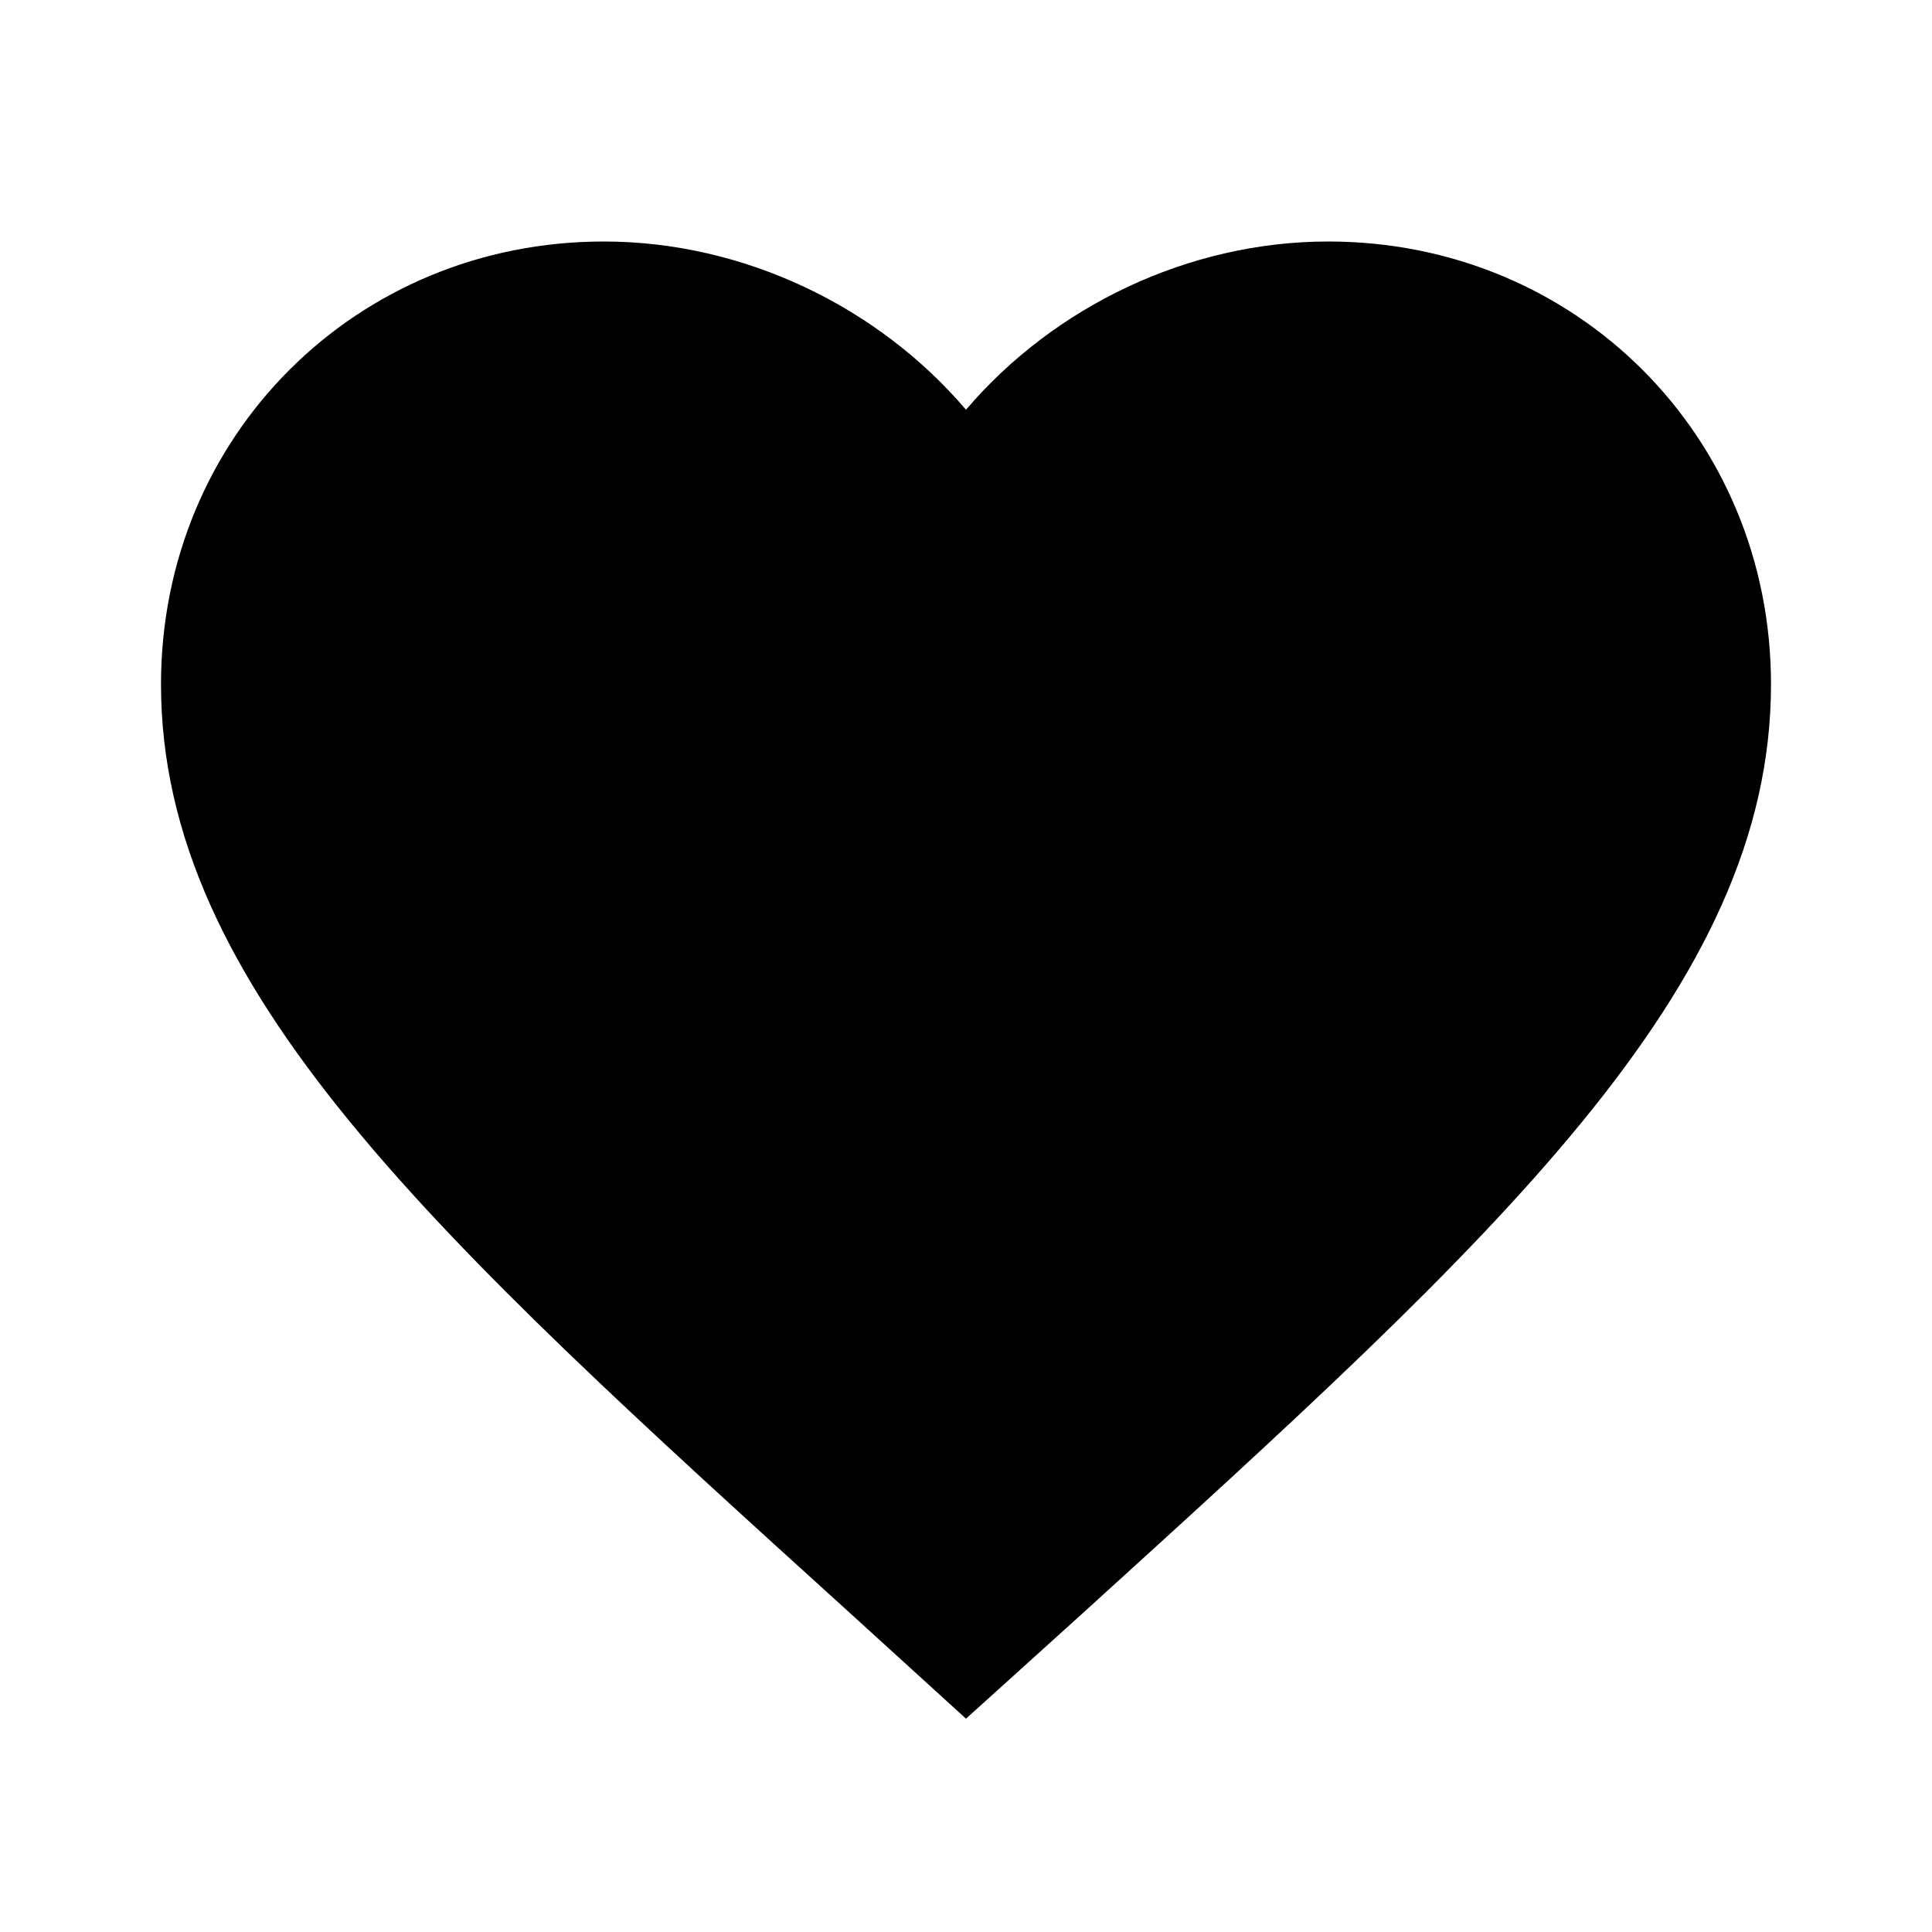
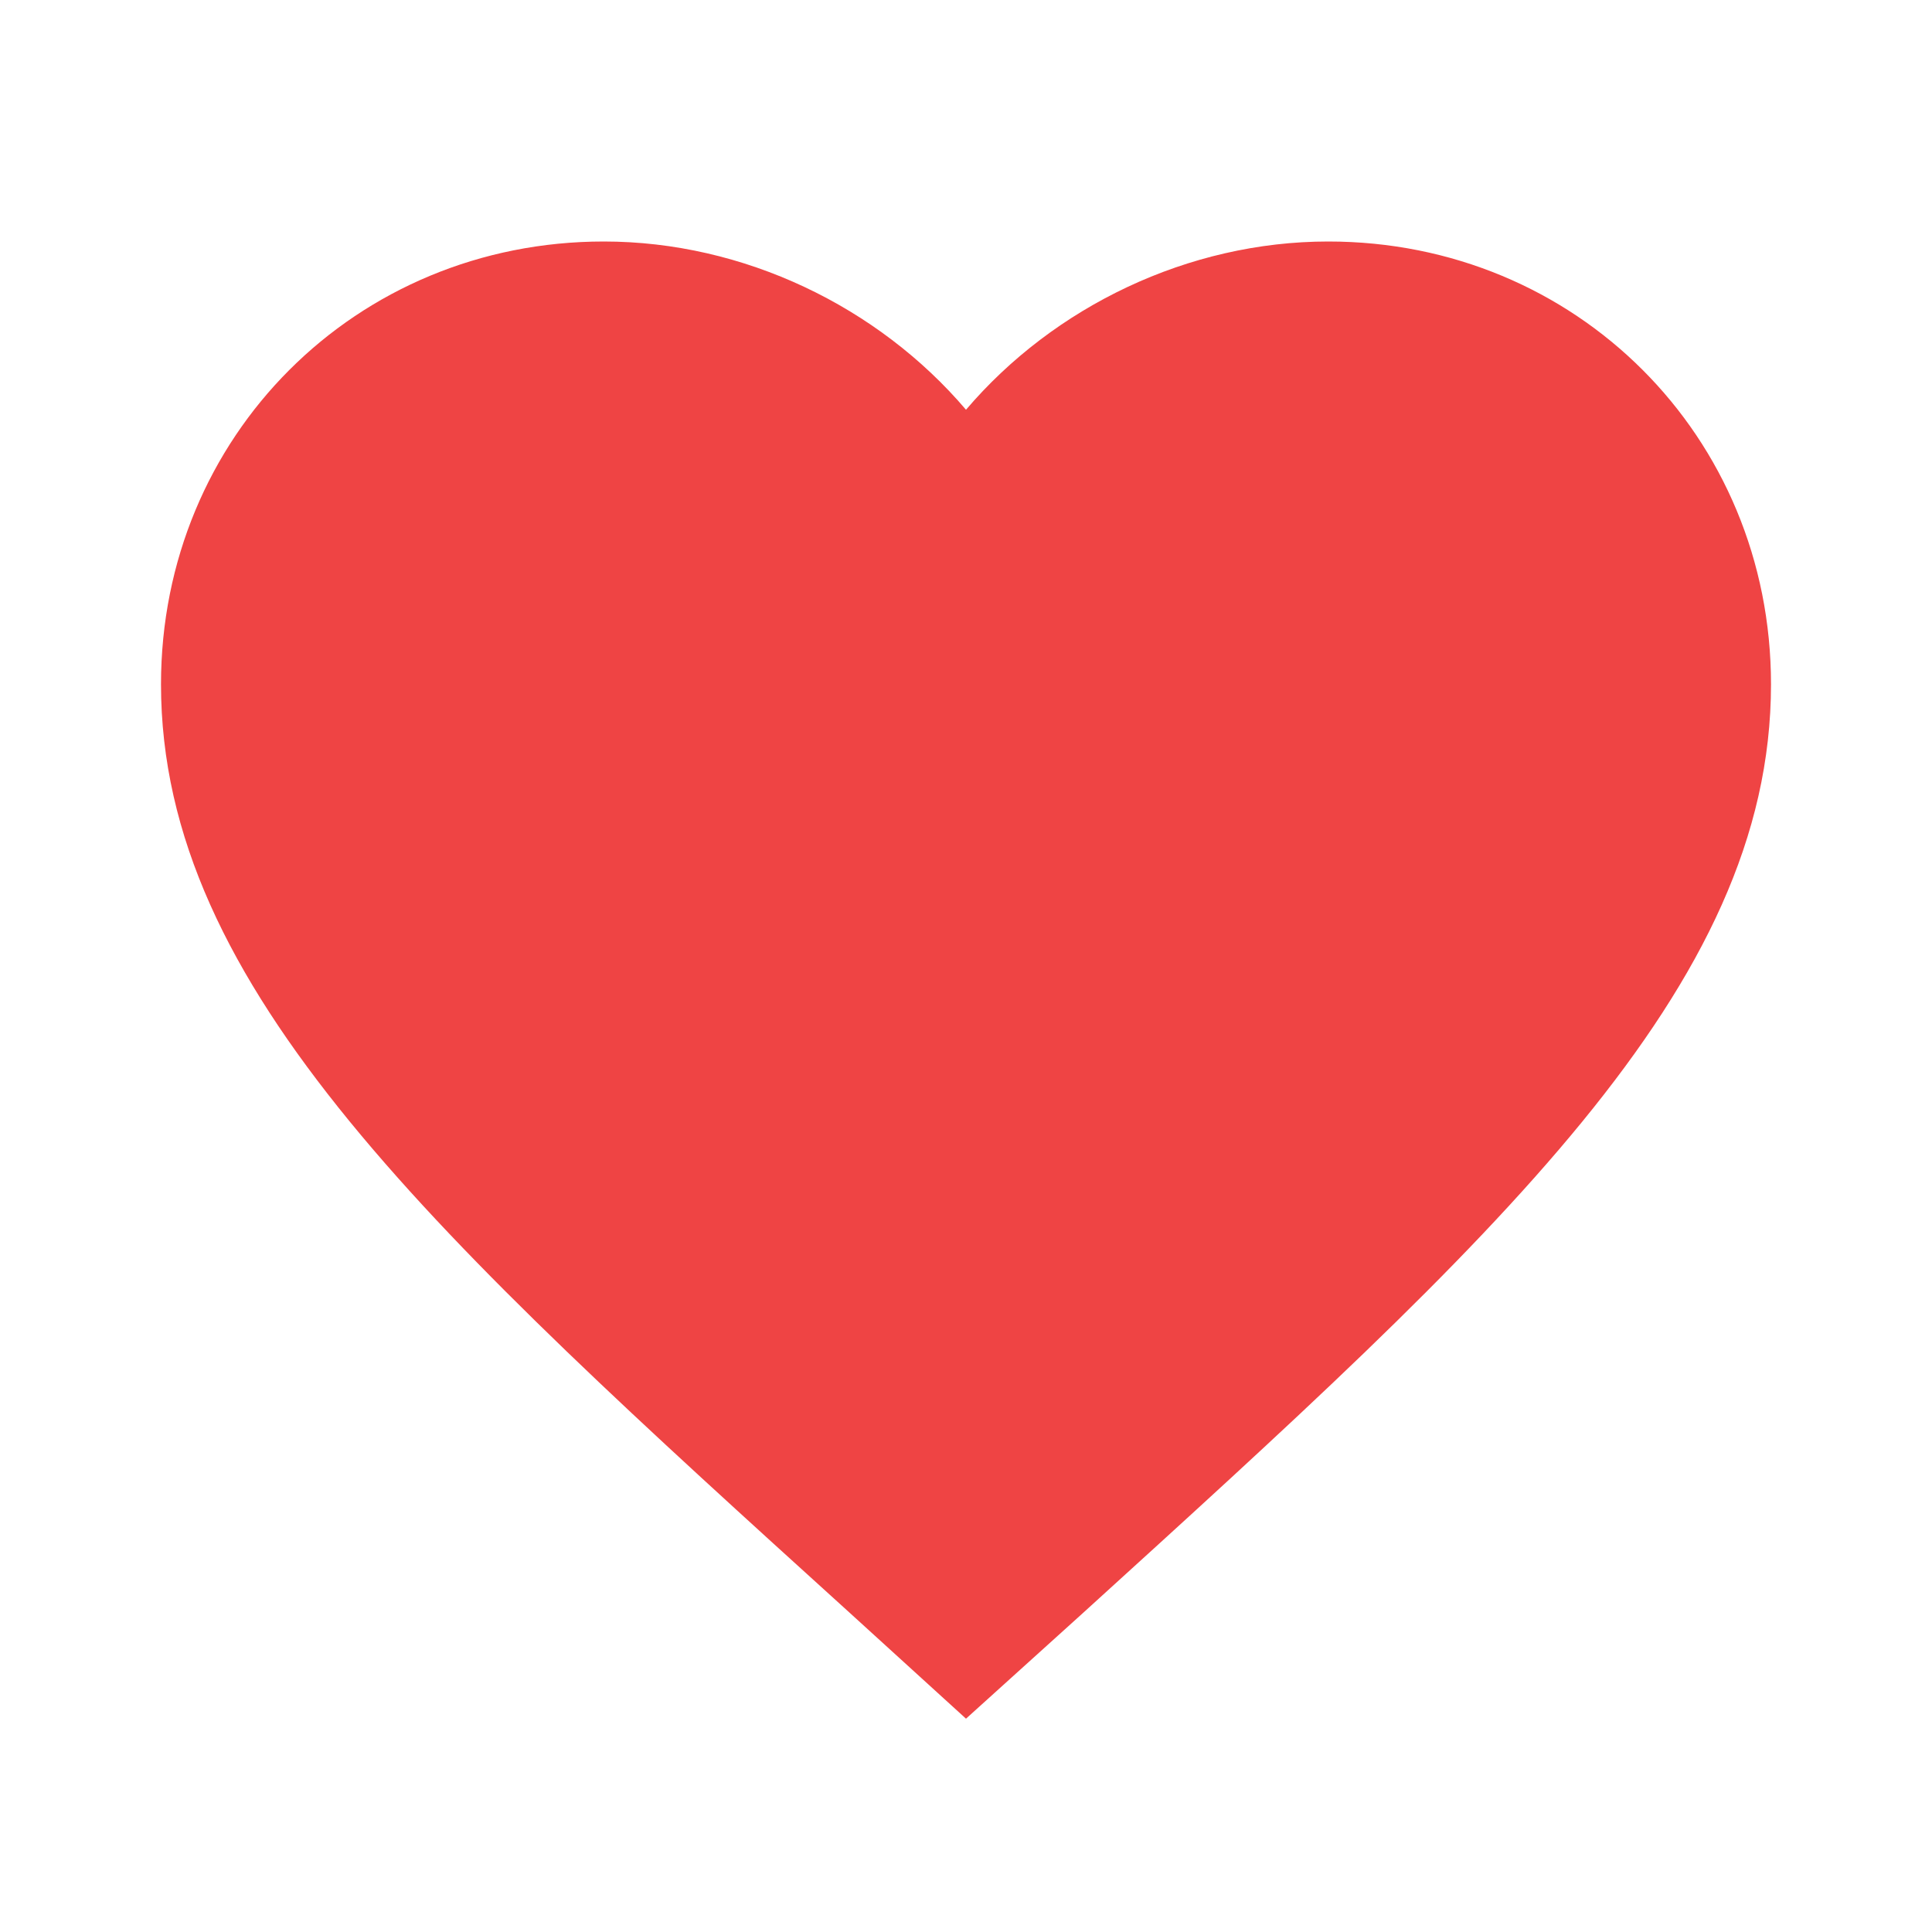
- <svg xmlns="http://www.w3.org/2000/svg" viewBox="0 0 24 24" fill="currentColor">
+ <svg xmlns="http://www.w3.org/2000/svg" viewBox="0 0 24 24" fill="#ef4444">
  <path d="M12 21.35l-1.45-1.32C5.4 15.36 2 12.28 2 8.5 2 5.42 4.42 3 7.5 3c1.74 0 3.41.81 4.5 2.09C13.09 3.81 14.76 3 16.5 3 19.58 3 22 5.42 22 8.5c0 3.78-3.4 6.86-8.55 11.54L12 21.35z" />
</svg>
